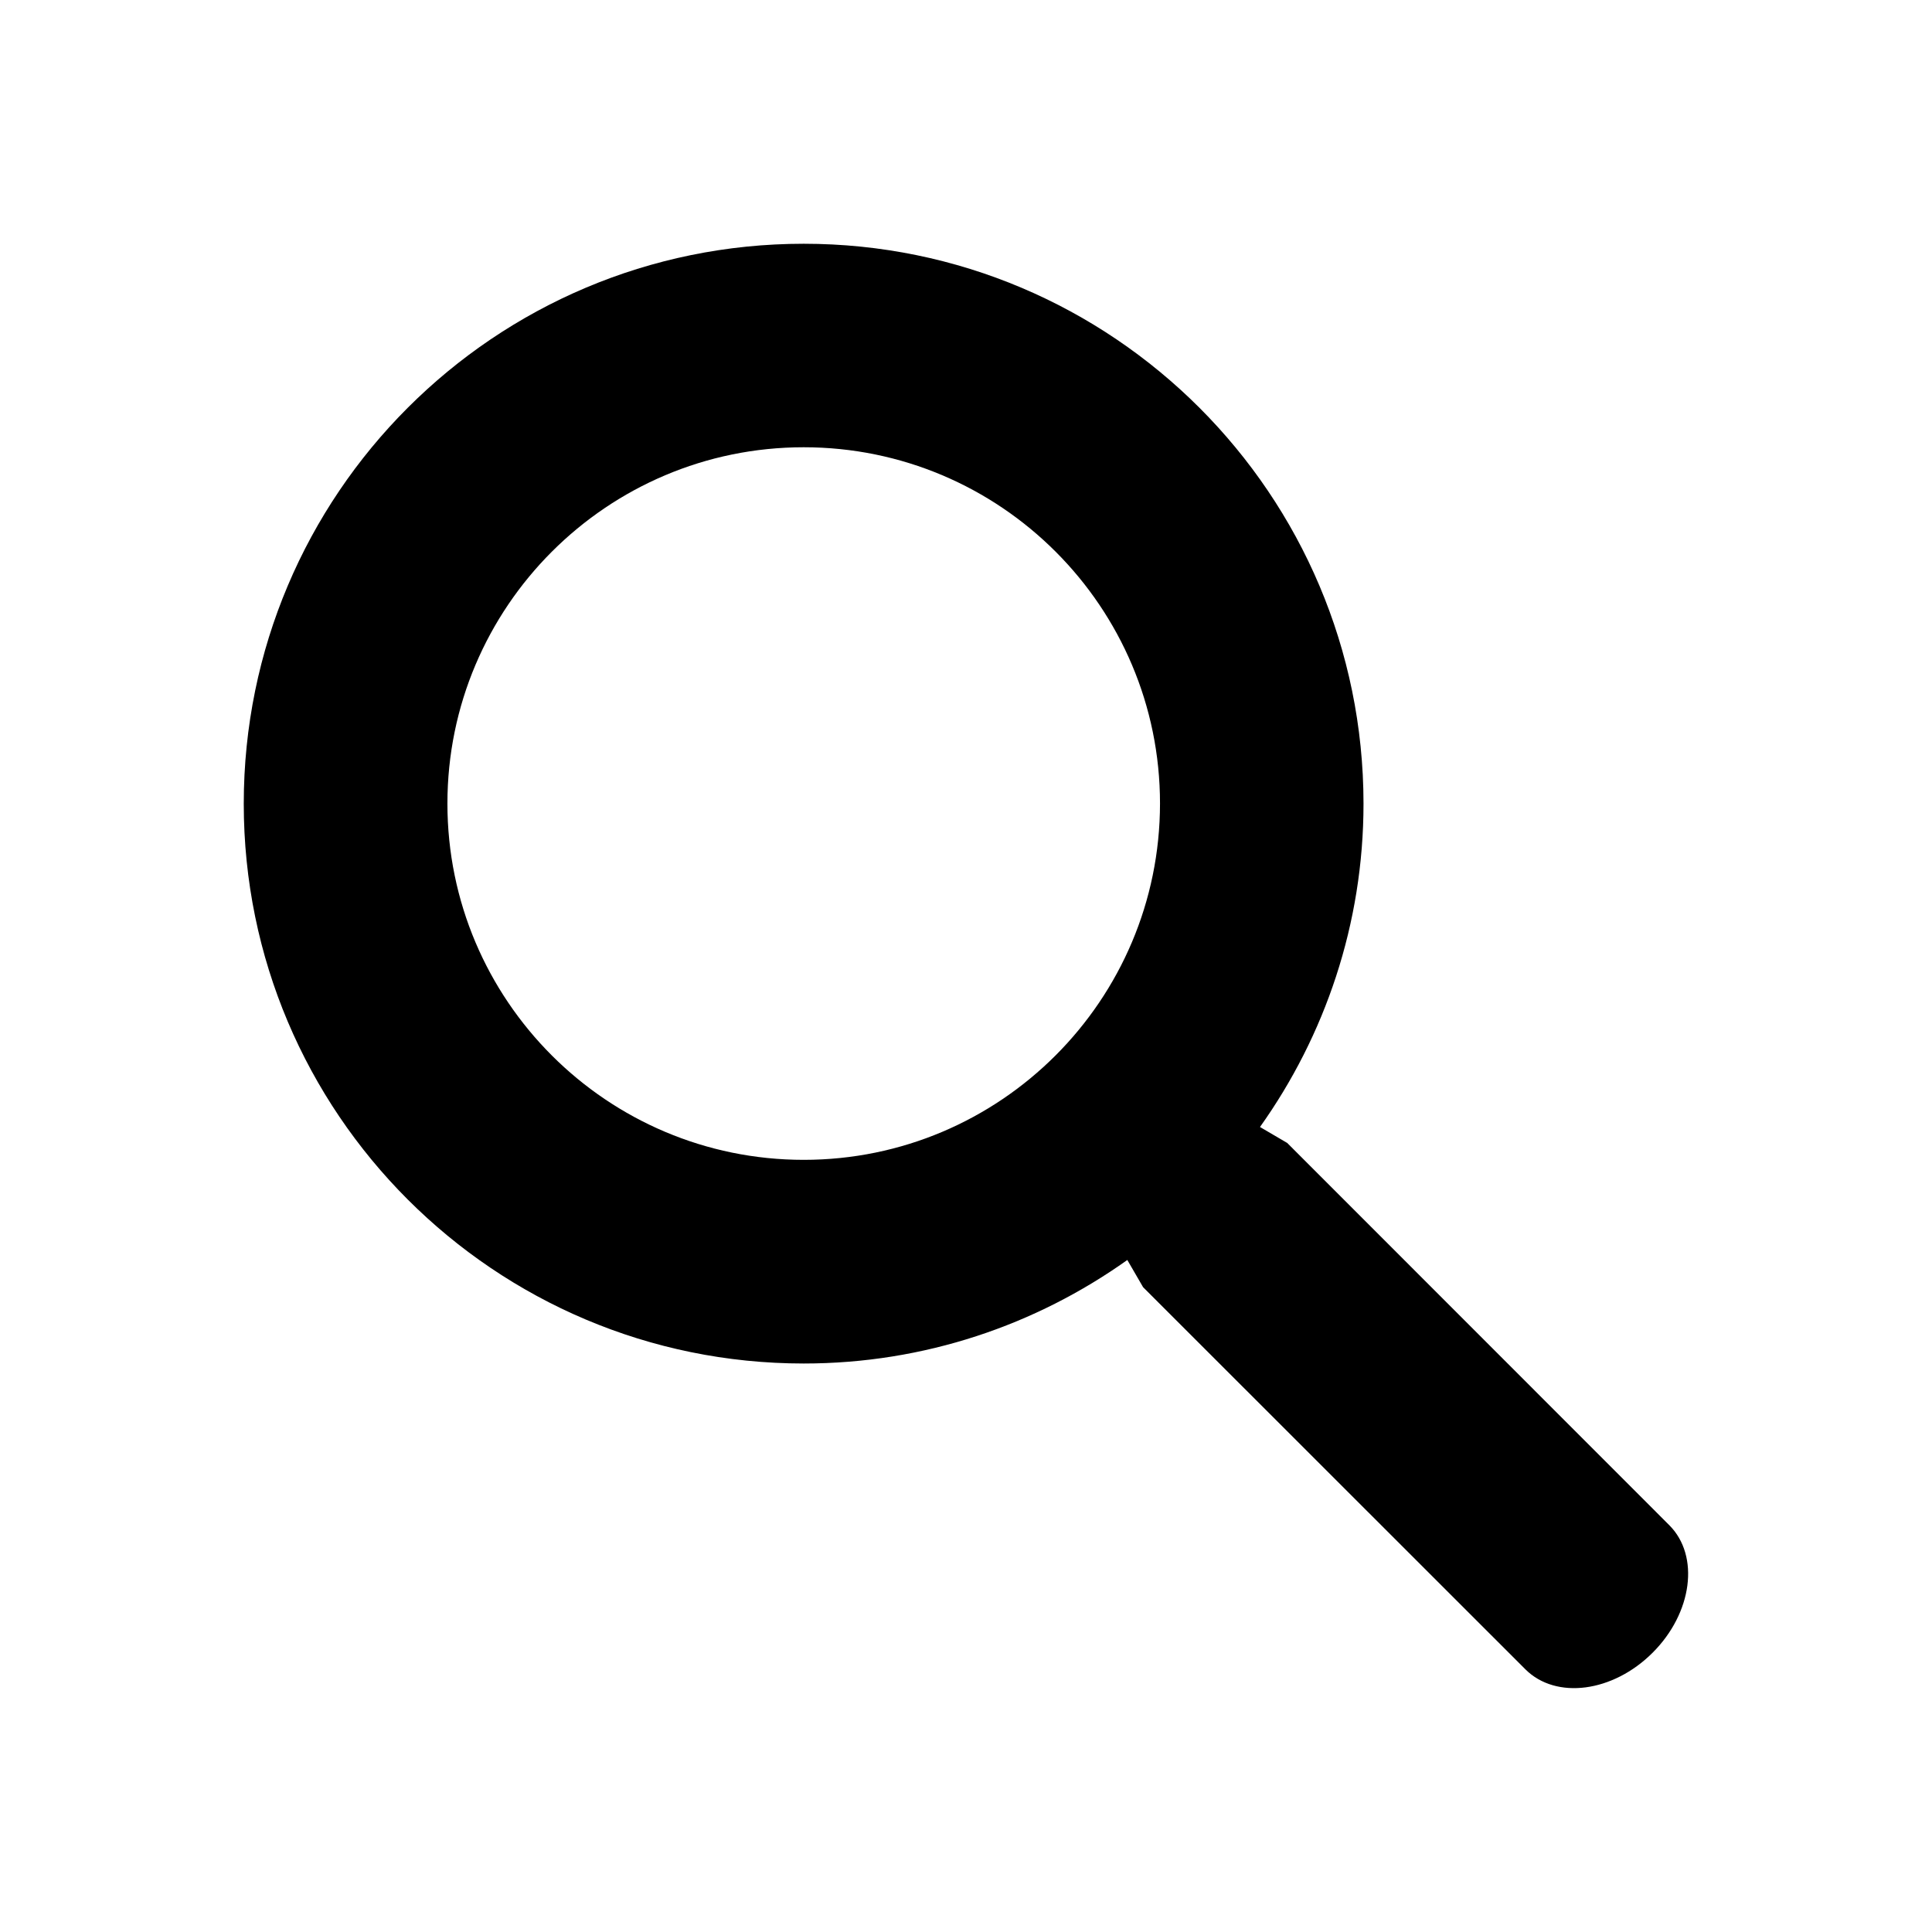
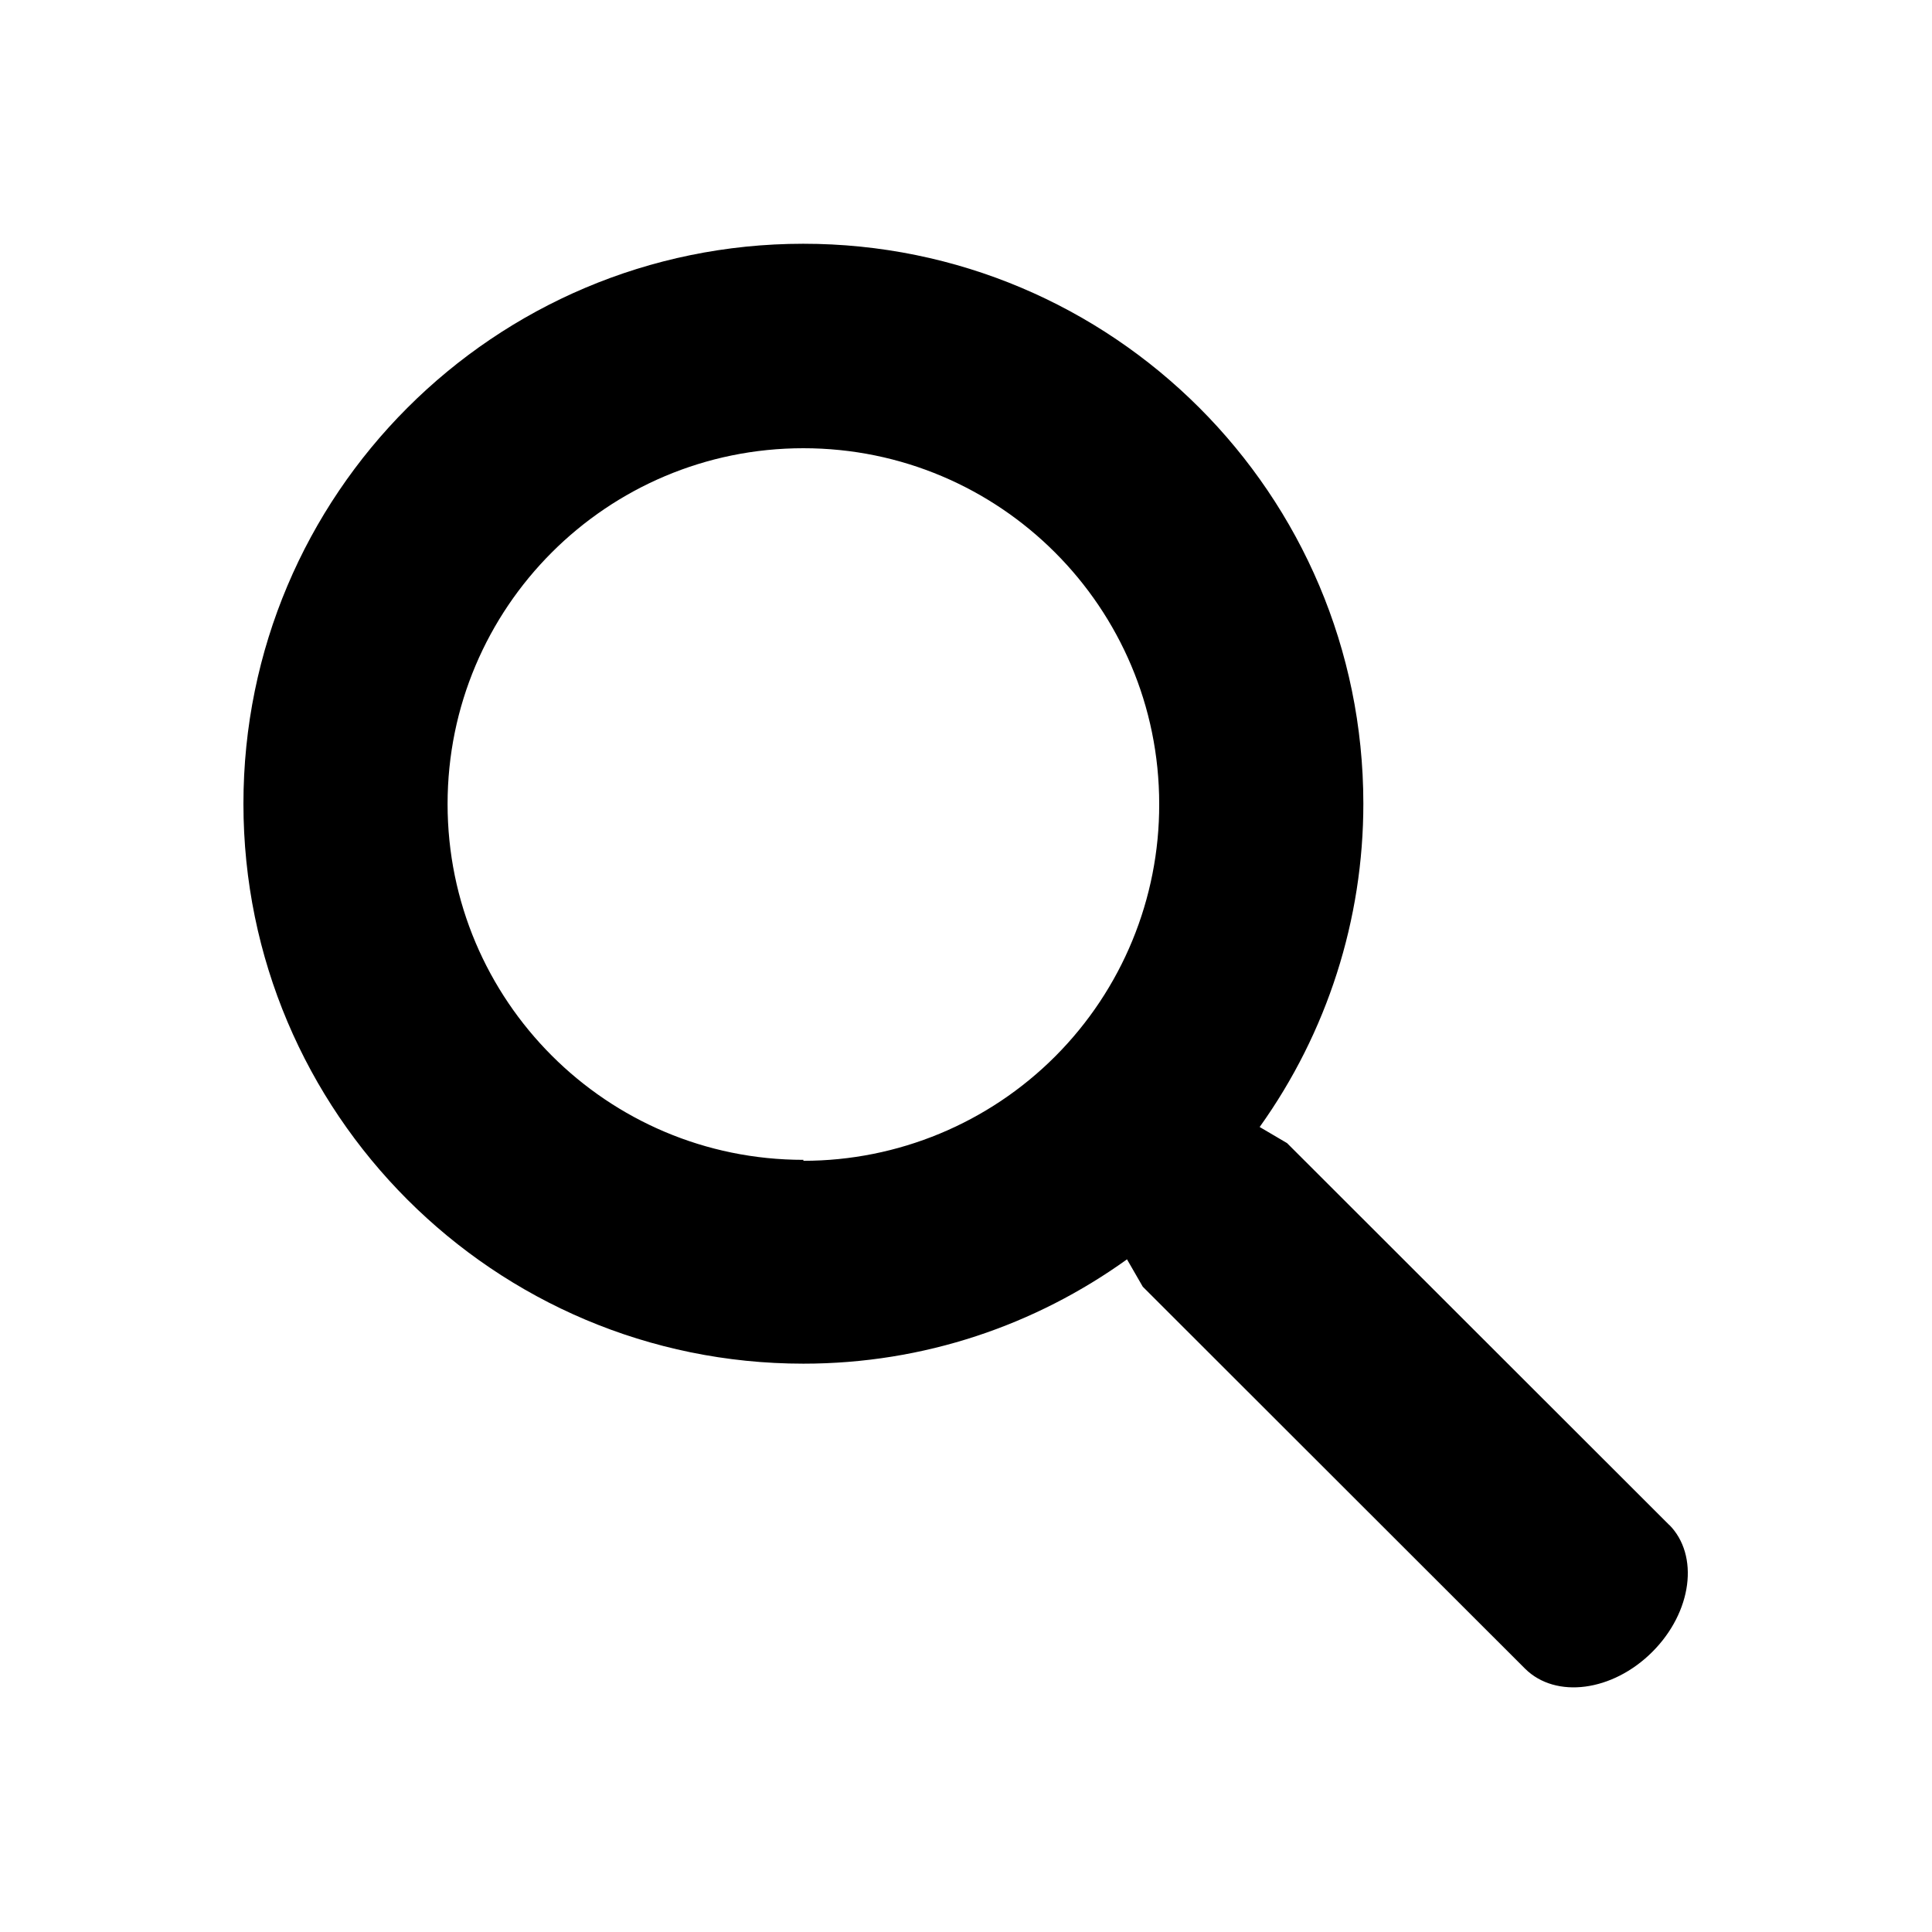
<svg xmlns="http://www.w3.org/2000/svg" width="12" height="12" viewBox="0 0 12 12">
  <g id="search">
-     <path id="path3051" d="M10.369 9.474l-2.374-2.375-.169-.099c.403-.566.643-1.26.643-2.009-.001-1.92-1.558-3.477-3.477-3.477-1.921 0-3.478 1.557-3.478 3.478 0 1.92 1.557 3.477 3.478 3.477.749 0 1.442-.239 2.01-.643l.098.169 2.375 2.374c.19.189.543.143.79-.104s.293-.601.104-.791zm-5.377-2.27c-1.221 0-2.213-.991-2.213-2.213 0-1.221.992-2.213 2.213-2.213 1.222 0 2.213.992 2.213 2.213-.001 1.222-.992 2.213-2.213 2.213z" />
+     <path id="magnifying-glass" d="M10.37 9.474L7.994 7.1l-.17-.1a3.45 3.45 0 0 0 .644-2.01A3.478 3.478 0 1 0 4.99 8.47c.75 0 1.442-.24 2.01-.648l.098.17 2.375 2.373c.19.188.543.142.79-.105s.293-.6.104-.79zm-5.38-2.27a2.21 2.21 0 1 1 2.21-2.21A2.21 2.21 0 0 1 4.99 7.21z" />
  </g>
</svg>
